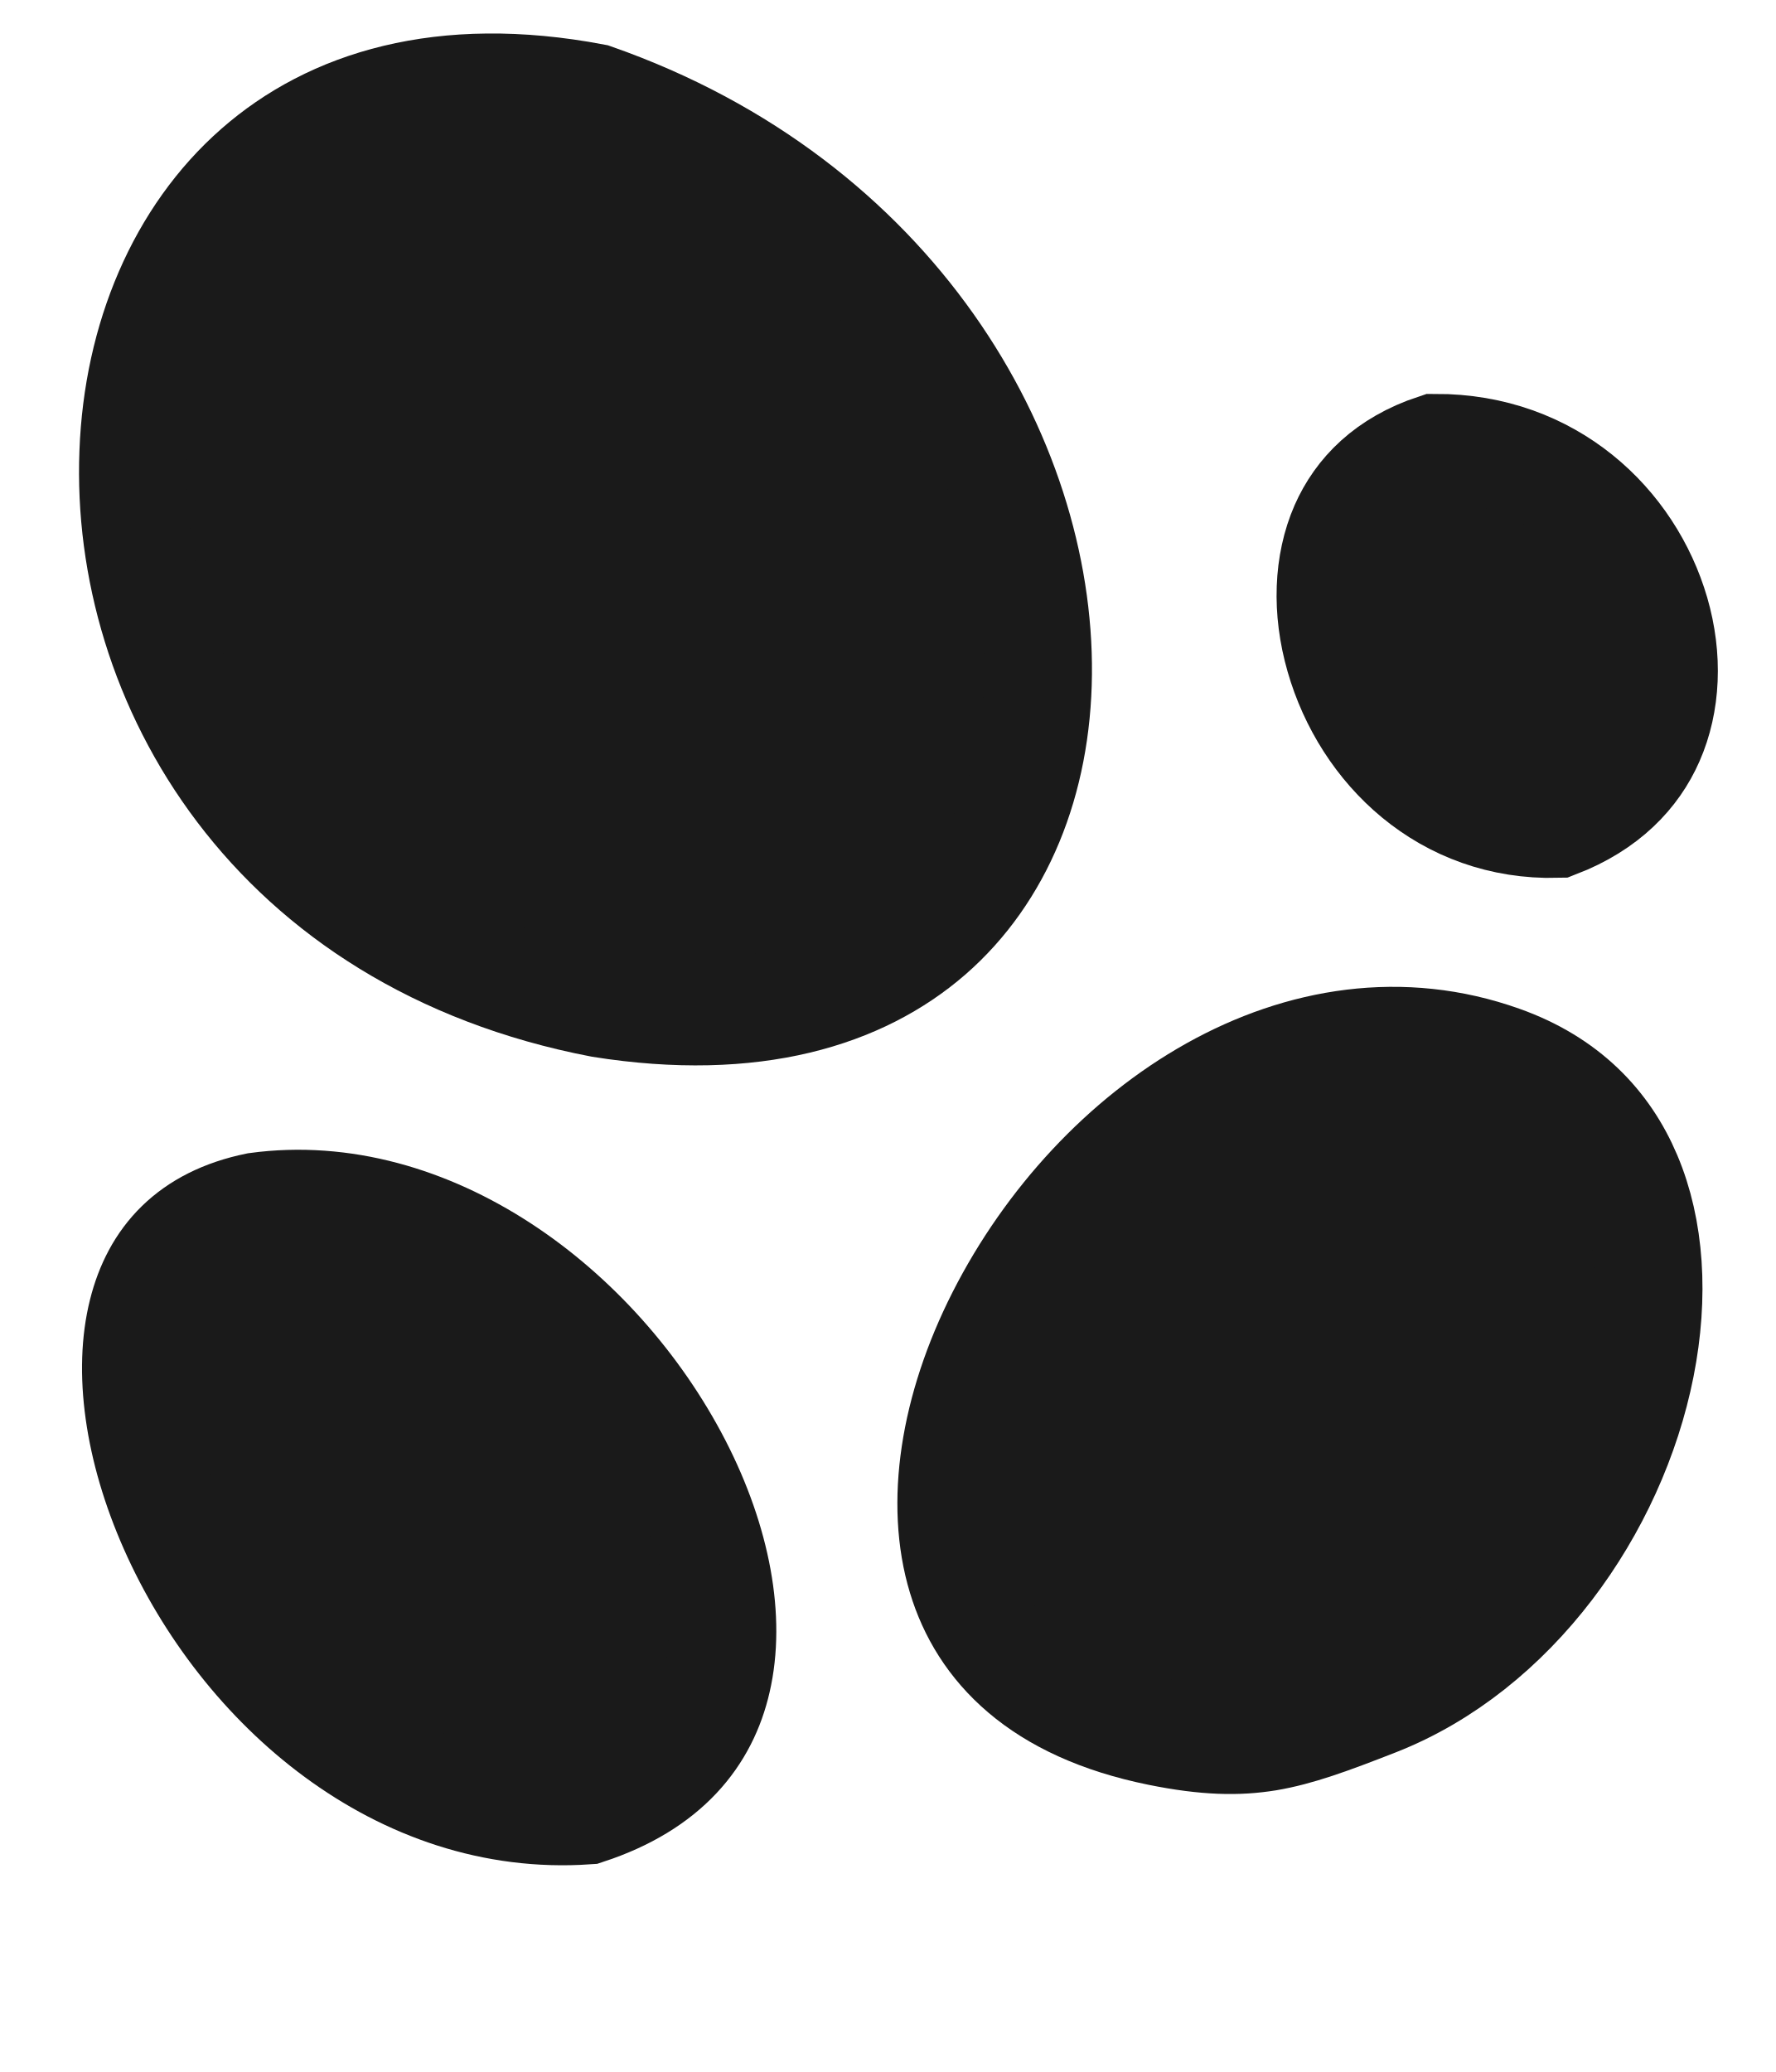
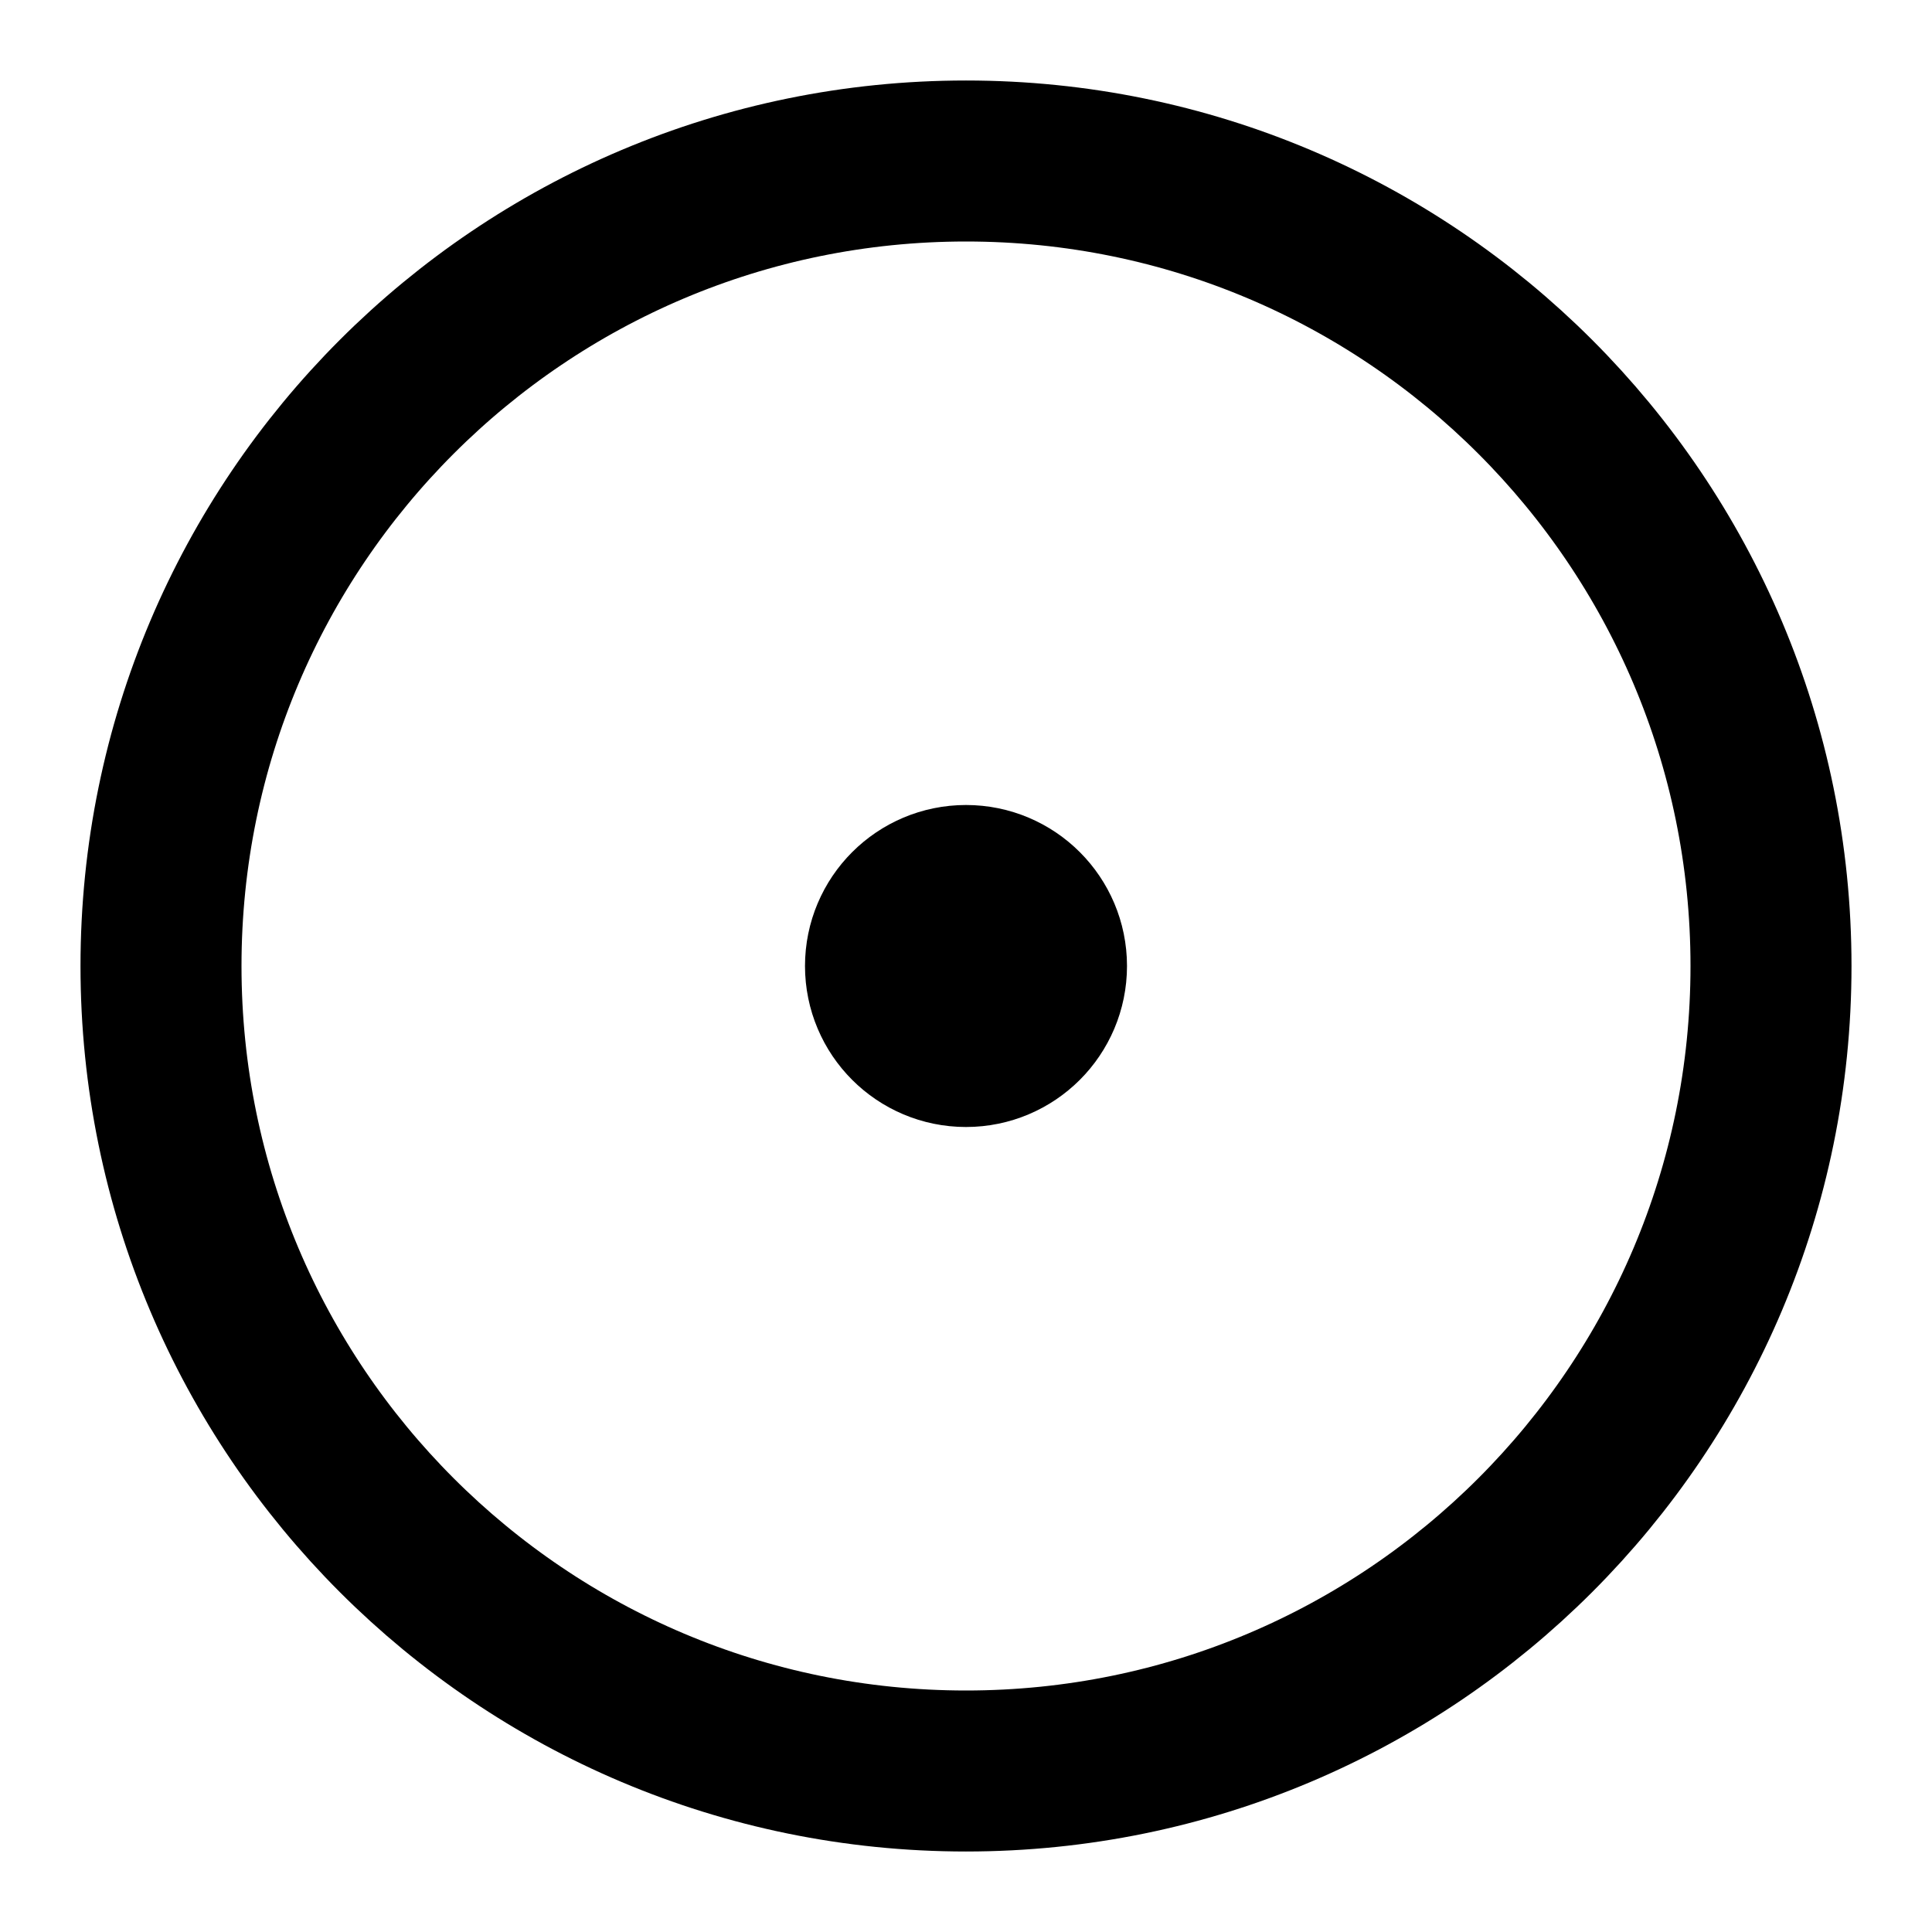
- <svg xmlns="http://www.w3.org/2000/svg" width="12" height="14" viewBox="0 0 12 14" fill="none">
-   <path d="M10.52 5.568C10.852 5.44 11.049 5.231 11.151 4.998C11.261 4.748 11.275 4.442 11.187 4.139C11.013 3.541 10.473 3.023 9.699 3.025C9.373 3.133 9.182 3.33 9.081 3.559C8.972 3.808 8.959 4.122 9.05 4.438C9.229 5.062 9.77 5.587 10.52 5.568Z" fill="#1A1A1A" stroke="#1A1A1A" stroke-width="0.727" />
-   <path d="M4.063 6.782C5.097 6.946 5.82 6.714 6.284 6.311C6.752 5.904 7.008 5.277 7.015 4.554C7.029 3.11 6.047 1.371 4.013 0.658C2.985 0.463 2.235 0.705 1.735 1.144C1.223 1.593 0.929 2.287 0.9 3.058C0.84 4.595 1.834 6.354 4.063 6.782Z" fill="#1A1A1A" stroke="#1A1A1A" stroke-width="0.727" />
-   <path d="M7.832 11.703C8.153 11.768 8.367 11.77 8.564 11.738C8.771 11.703 8.979 11.627 9.301 11.501C10.223 11.139 10.897 10.191 11.087 9.231C11.181 8.756 11.151 8.306 10.999 7.947C10.851 7.596 10.58 7.313 10.147 7.159C8.803 6.679 7.411 7.616 6.761 8.895C6.443 9.522 6.346 10.161 6.497 10.658C6.639 11.126 7.02 11.538 7.832 11.703Z" fill="#1A1A1A" stroke="#1A1A1A" stroke-width="0.727" />
-   <path d="M3.965 12.234C4.506 12.056 4.76 11.729 4.846 11.353C4.941 10.943 4.848 10.422 4.579 9.899C4.033 8.84 2.892 7.994 1.736 8.151C1.283 8.244 1.051 8.509 0.961 8.869C0.863 9.258 0.931 9.782 1.17 10.321C1.647 11.397 2.705 12.321 3.965 12.234Z" fill="#1A1A1A" stroke="#1A1A1A" stroke-width="0.727" />
+ <svg xmlns="http://www.w3.org/2000/svg" class="lucide lucide-circle-dot" width="24" height="24" viewBox="0 0 24 24" fill="none" stroke="currentColor" stroke-width="2" stroke-linecap="round" stroke-linejoin="round">
+   <circle cx="12" cy="12" r="1" />
+   <circle cx="12" cy="12" r="10" />
</svg>
